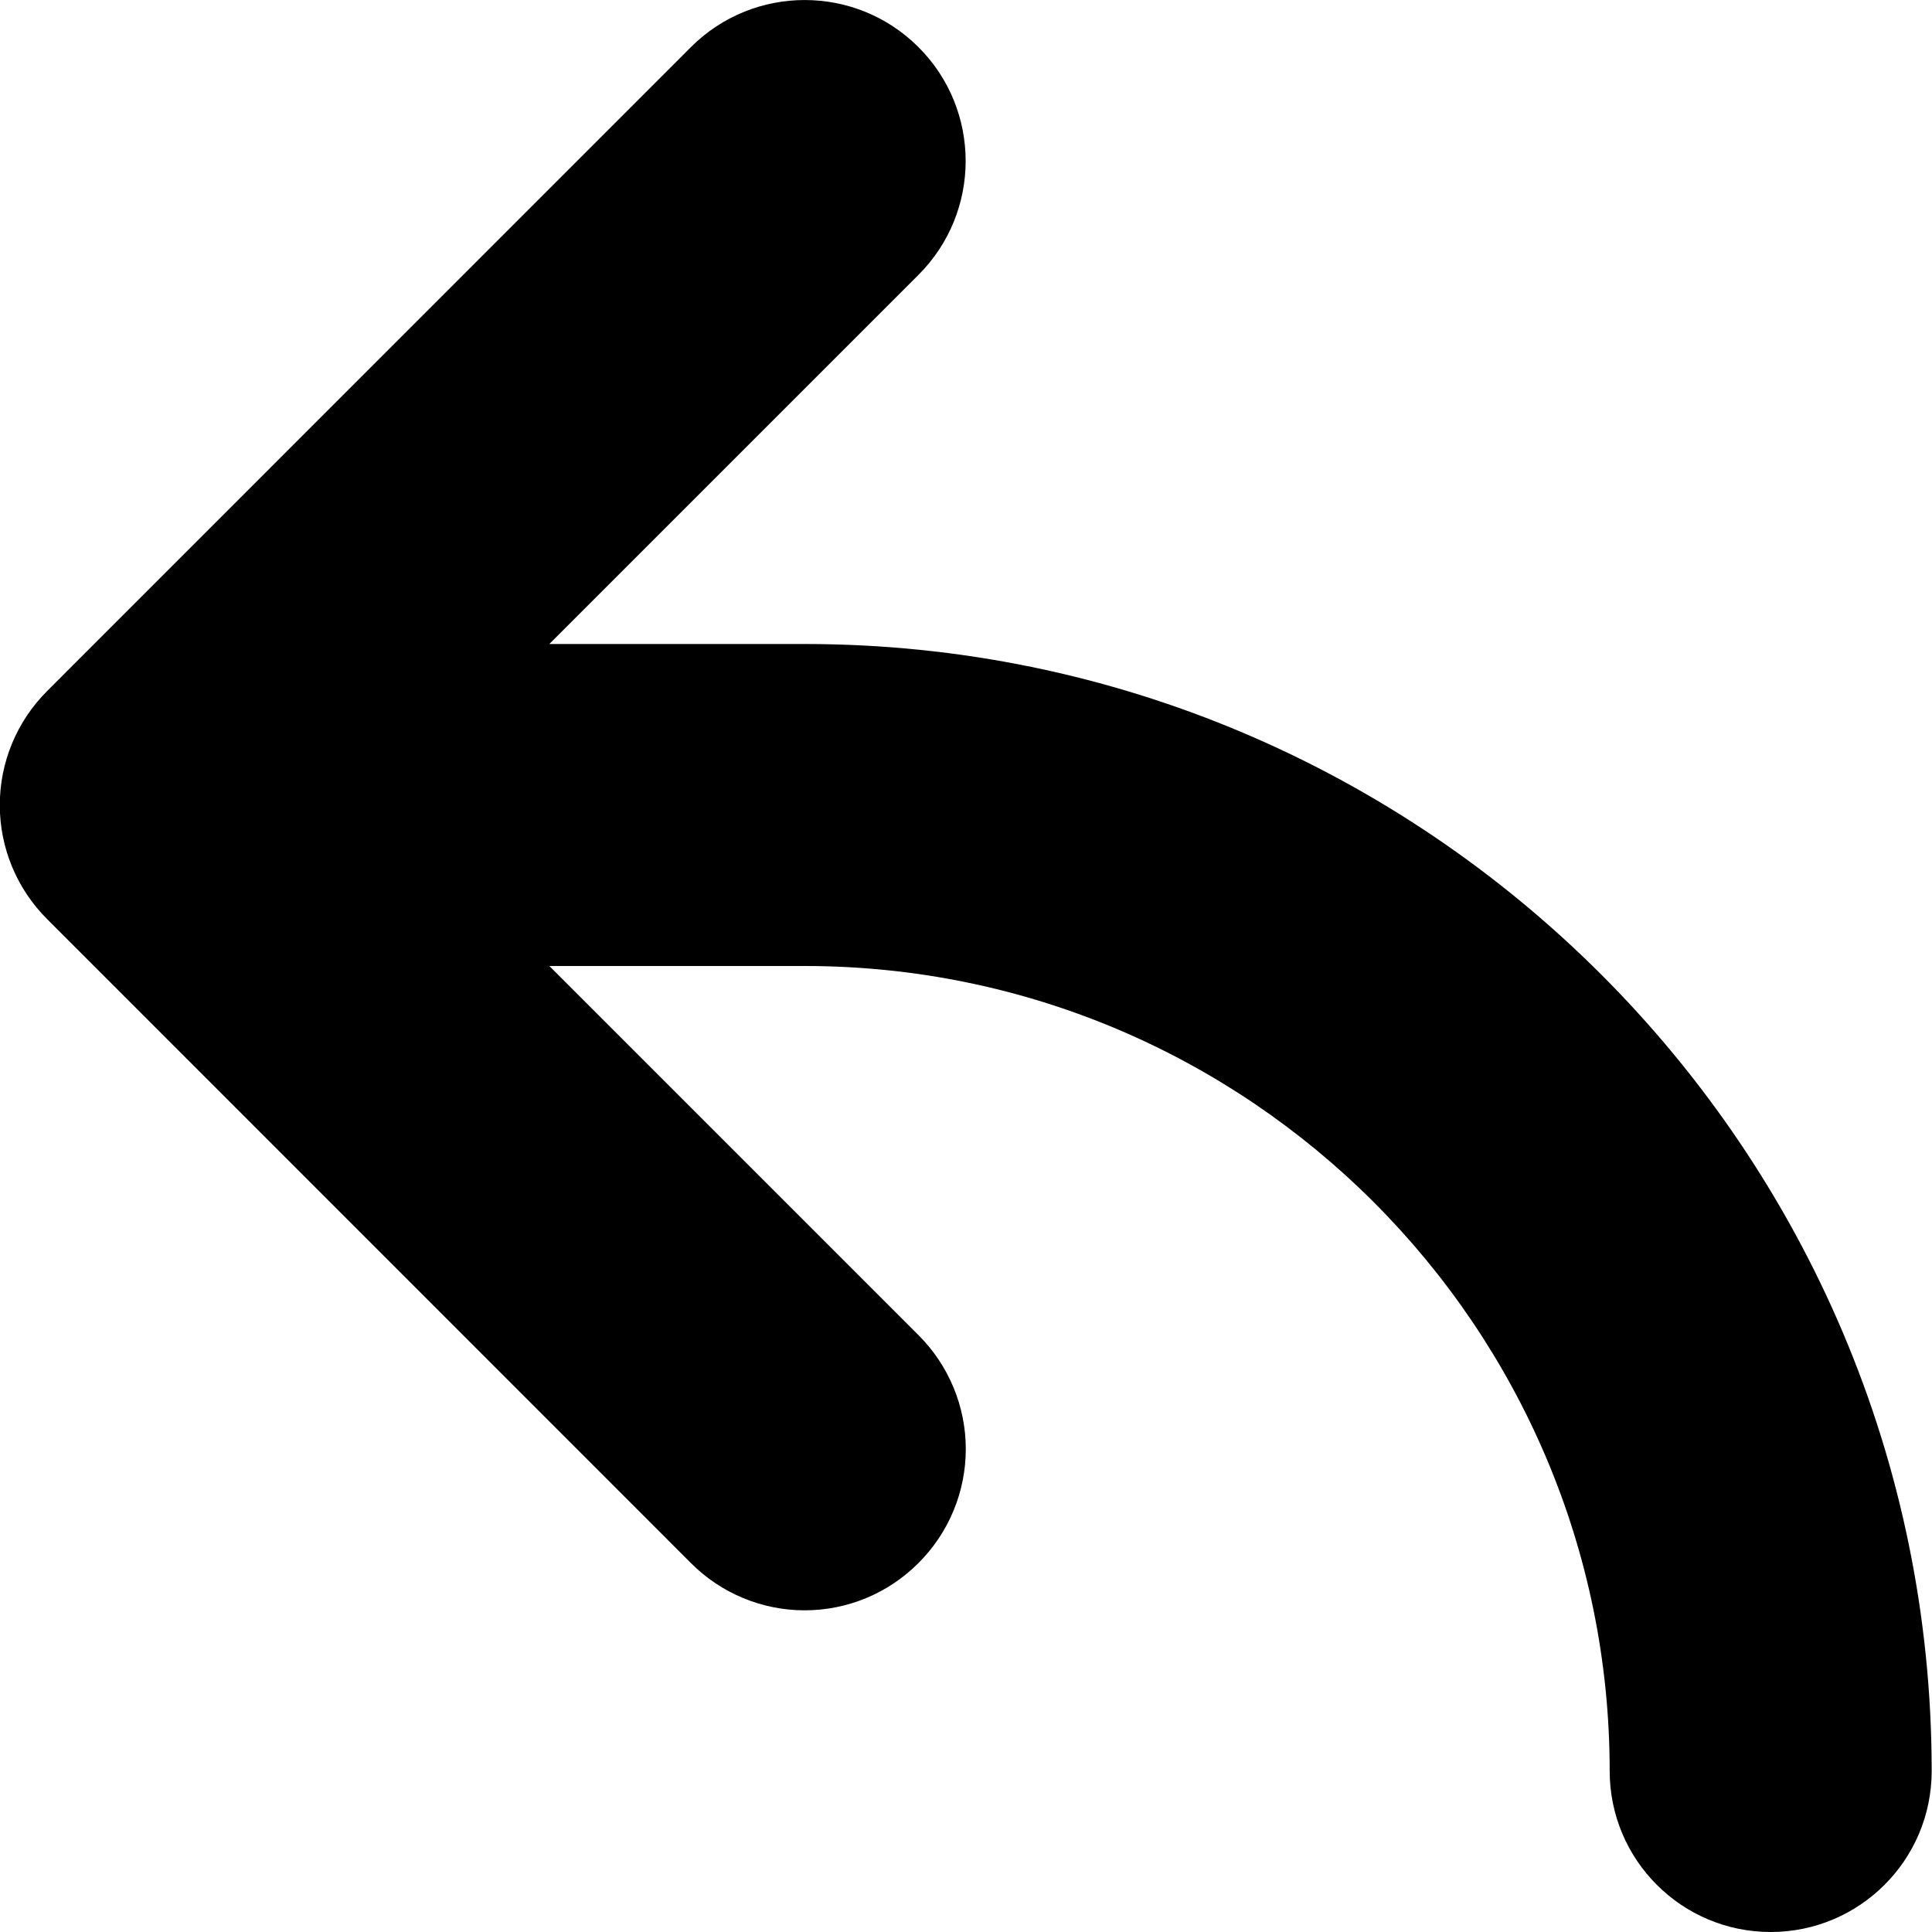
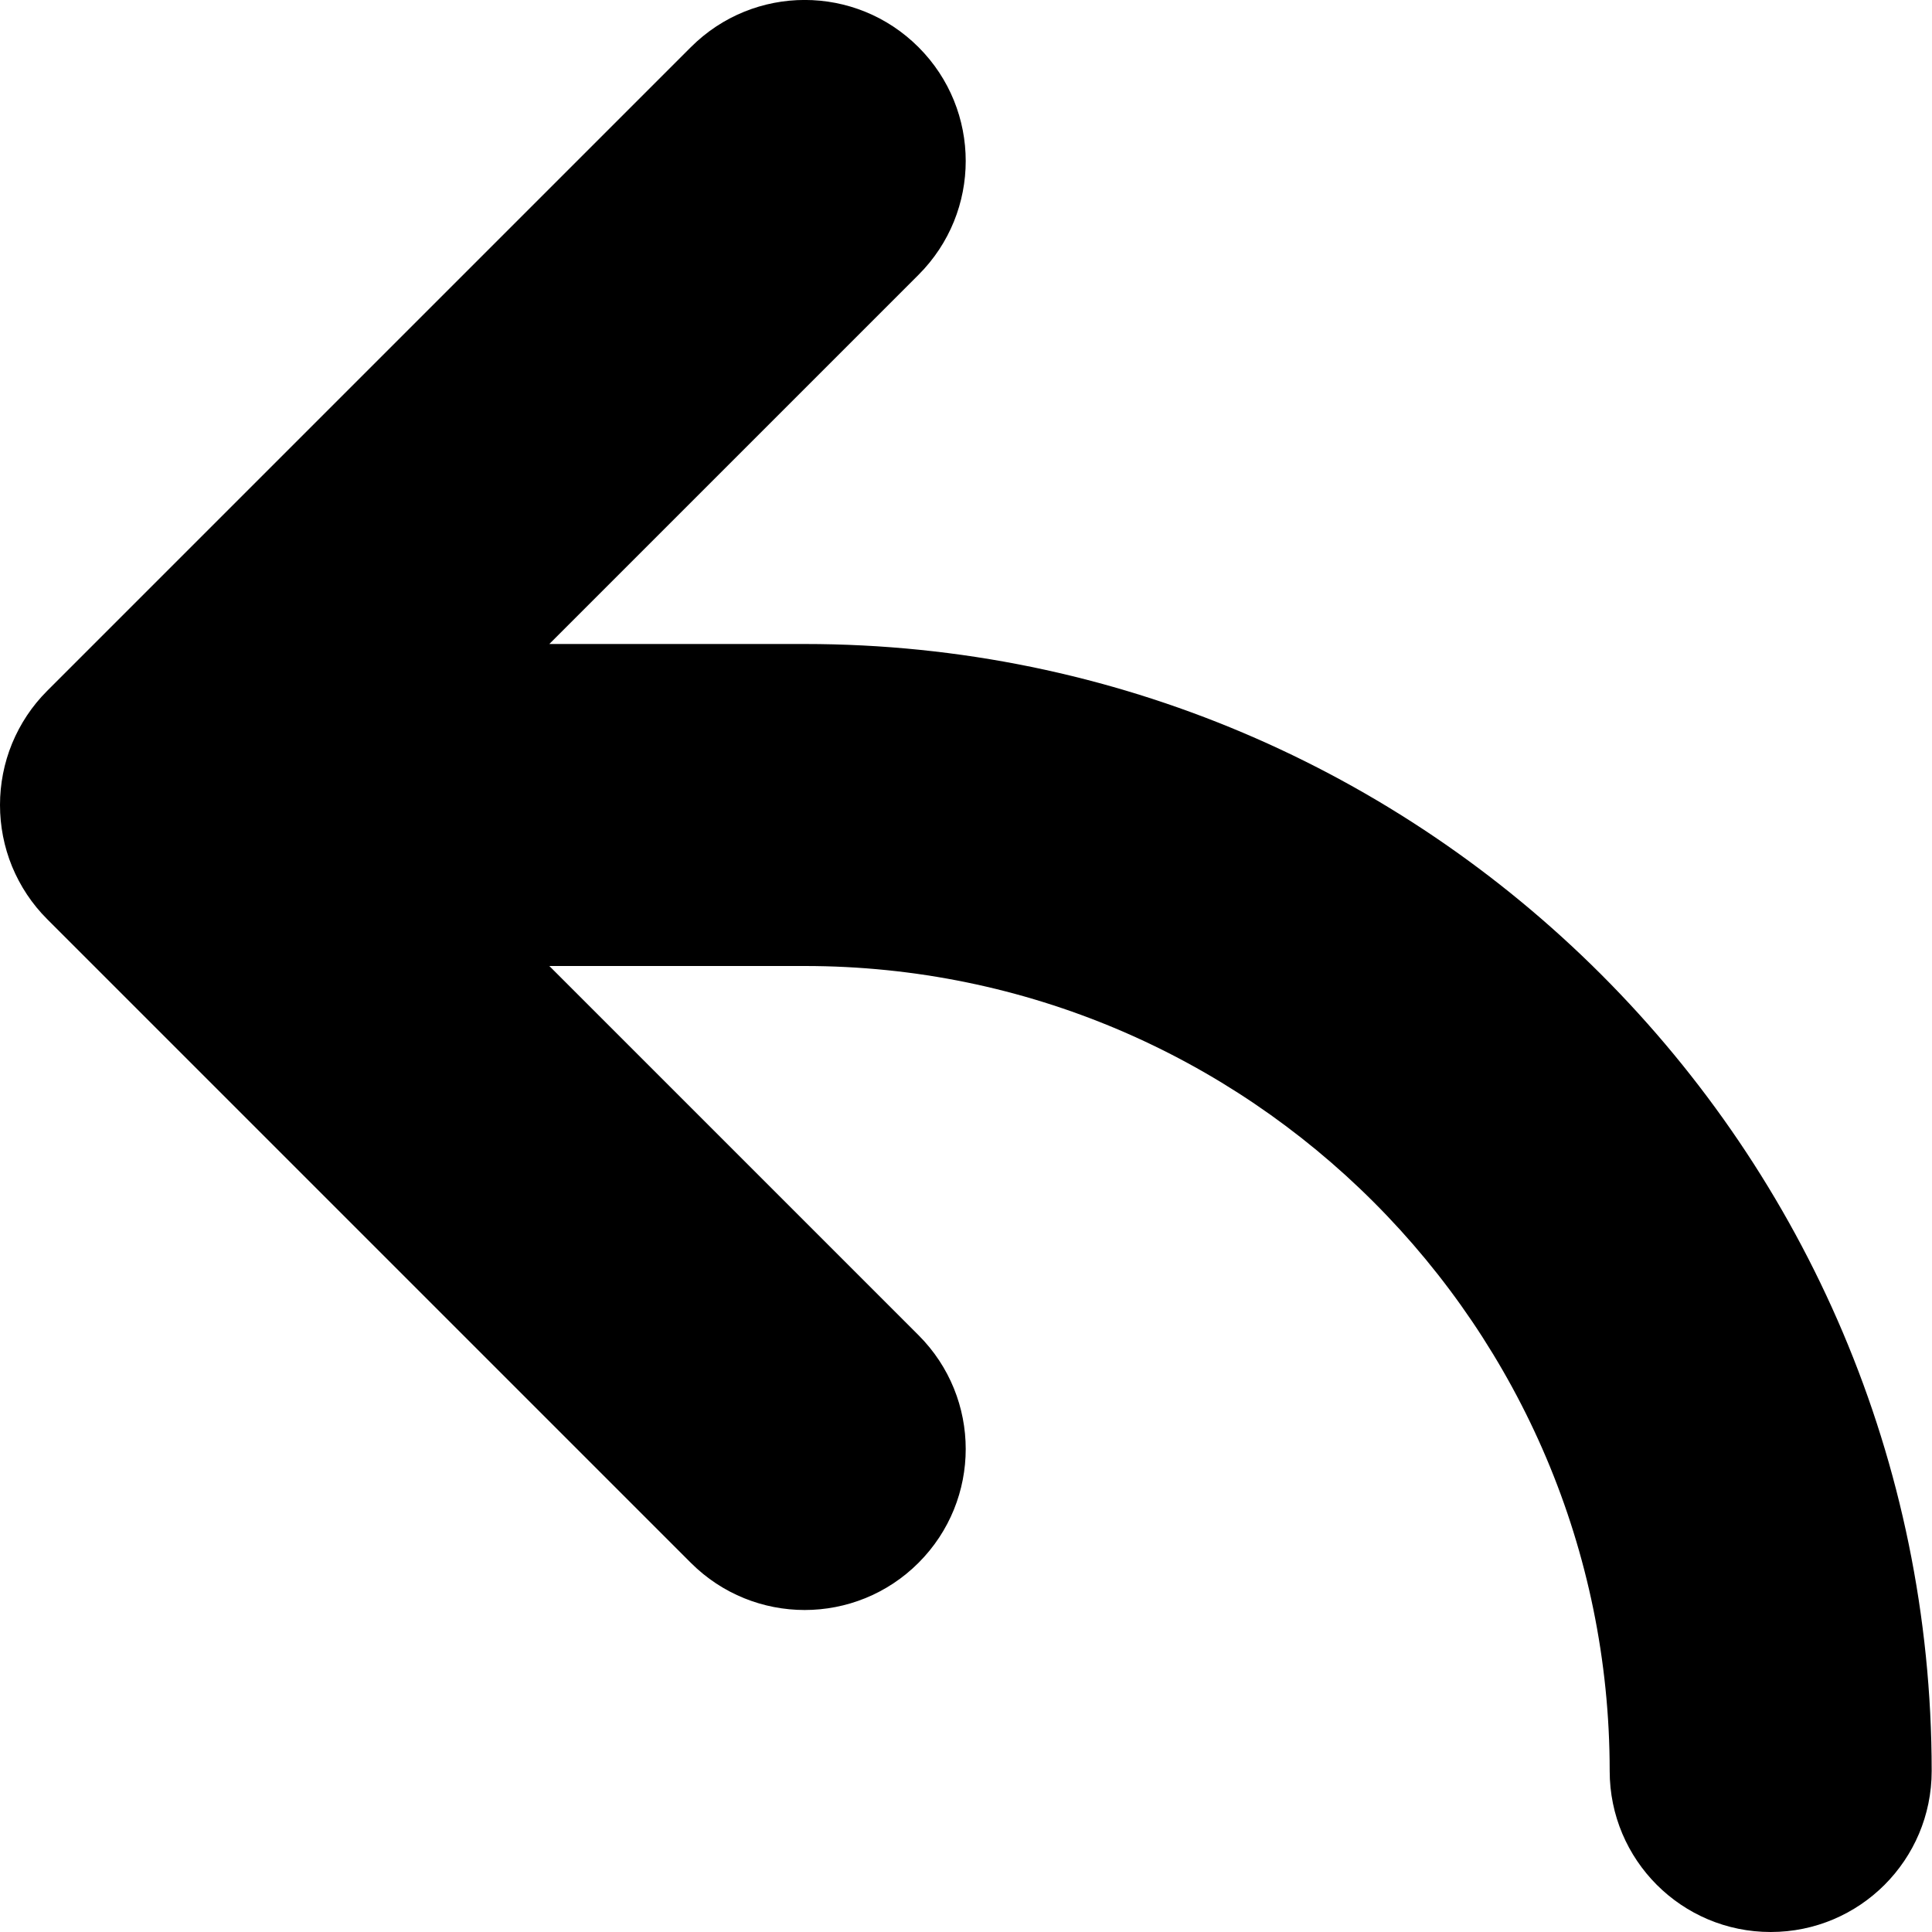
- <svg xmlns="http://www.w3.org/2000/svg" viewBox="0 0 12 12">
-   <path d="M4.998 4H3.412l2.293-2.293A.999.999 0 1 0 4.291.293l-3.999 4a1 1 0 0 0 0 1.415l3.999 4a.997.997 0 0 0 1.414 0 .999.999 0 0 0 0-1.415L3.412 6h1.586c2.757 0 5 2.243 5 5a1 1 0 1 0 2 0c0-3.86-3.141-7-7-7" />
+ <svg xmlns="http://www.w3.org/2000/svg" width="12px" height="12px" viewBox="0 0 12 12" version="1.1">
+   <defs />
+   <g id="reply" stroke="none" stroke-width="1" fill="none" fill-rule="evenodd">
+     <path d="M4.998,4 L3.412,4 L5.705,1.707 C6.096,1.316 6.096,0.684 5.705,0.293 C5.314,-0.098 4.682,-0.098 4.291,0.293 L0.292,4.292 C0.199,4.385 0.126,4.495 0.075,4.618 C-0.025,4.862 -0.025,5.138 0.075,5.382 C0.126,5.505 0.199,5.615 0.292,5.708 L4.291,9.707 C4.486,9.902 4.742,10 4.998,10 C5.254,10 5.51,9.902 5.705,9.707 C6.096,9.316 6.096,8.684 5.705,8.293 L3.412,6 L4.998,6 C7.755,6 9.998,8.243 9.998,11 C9.998,11.552 10.445,12 10.998,12 C11.551,12 11.998,11.552 11.998,11 C11.998,7.14 8.857,4 4.998,4" id="Fill-1" fill="#000000" />
+   </g>
</svg>
